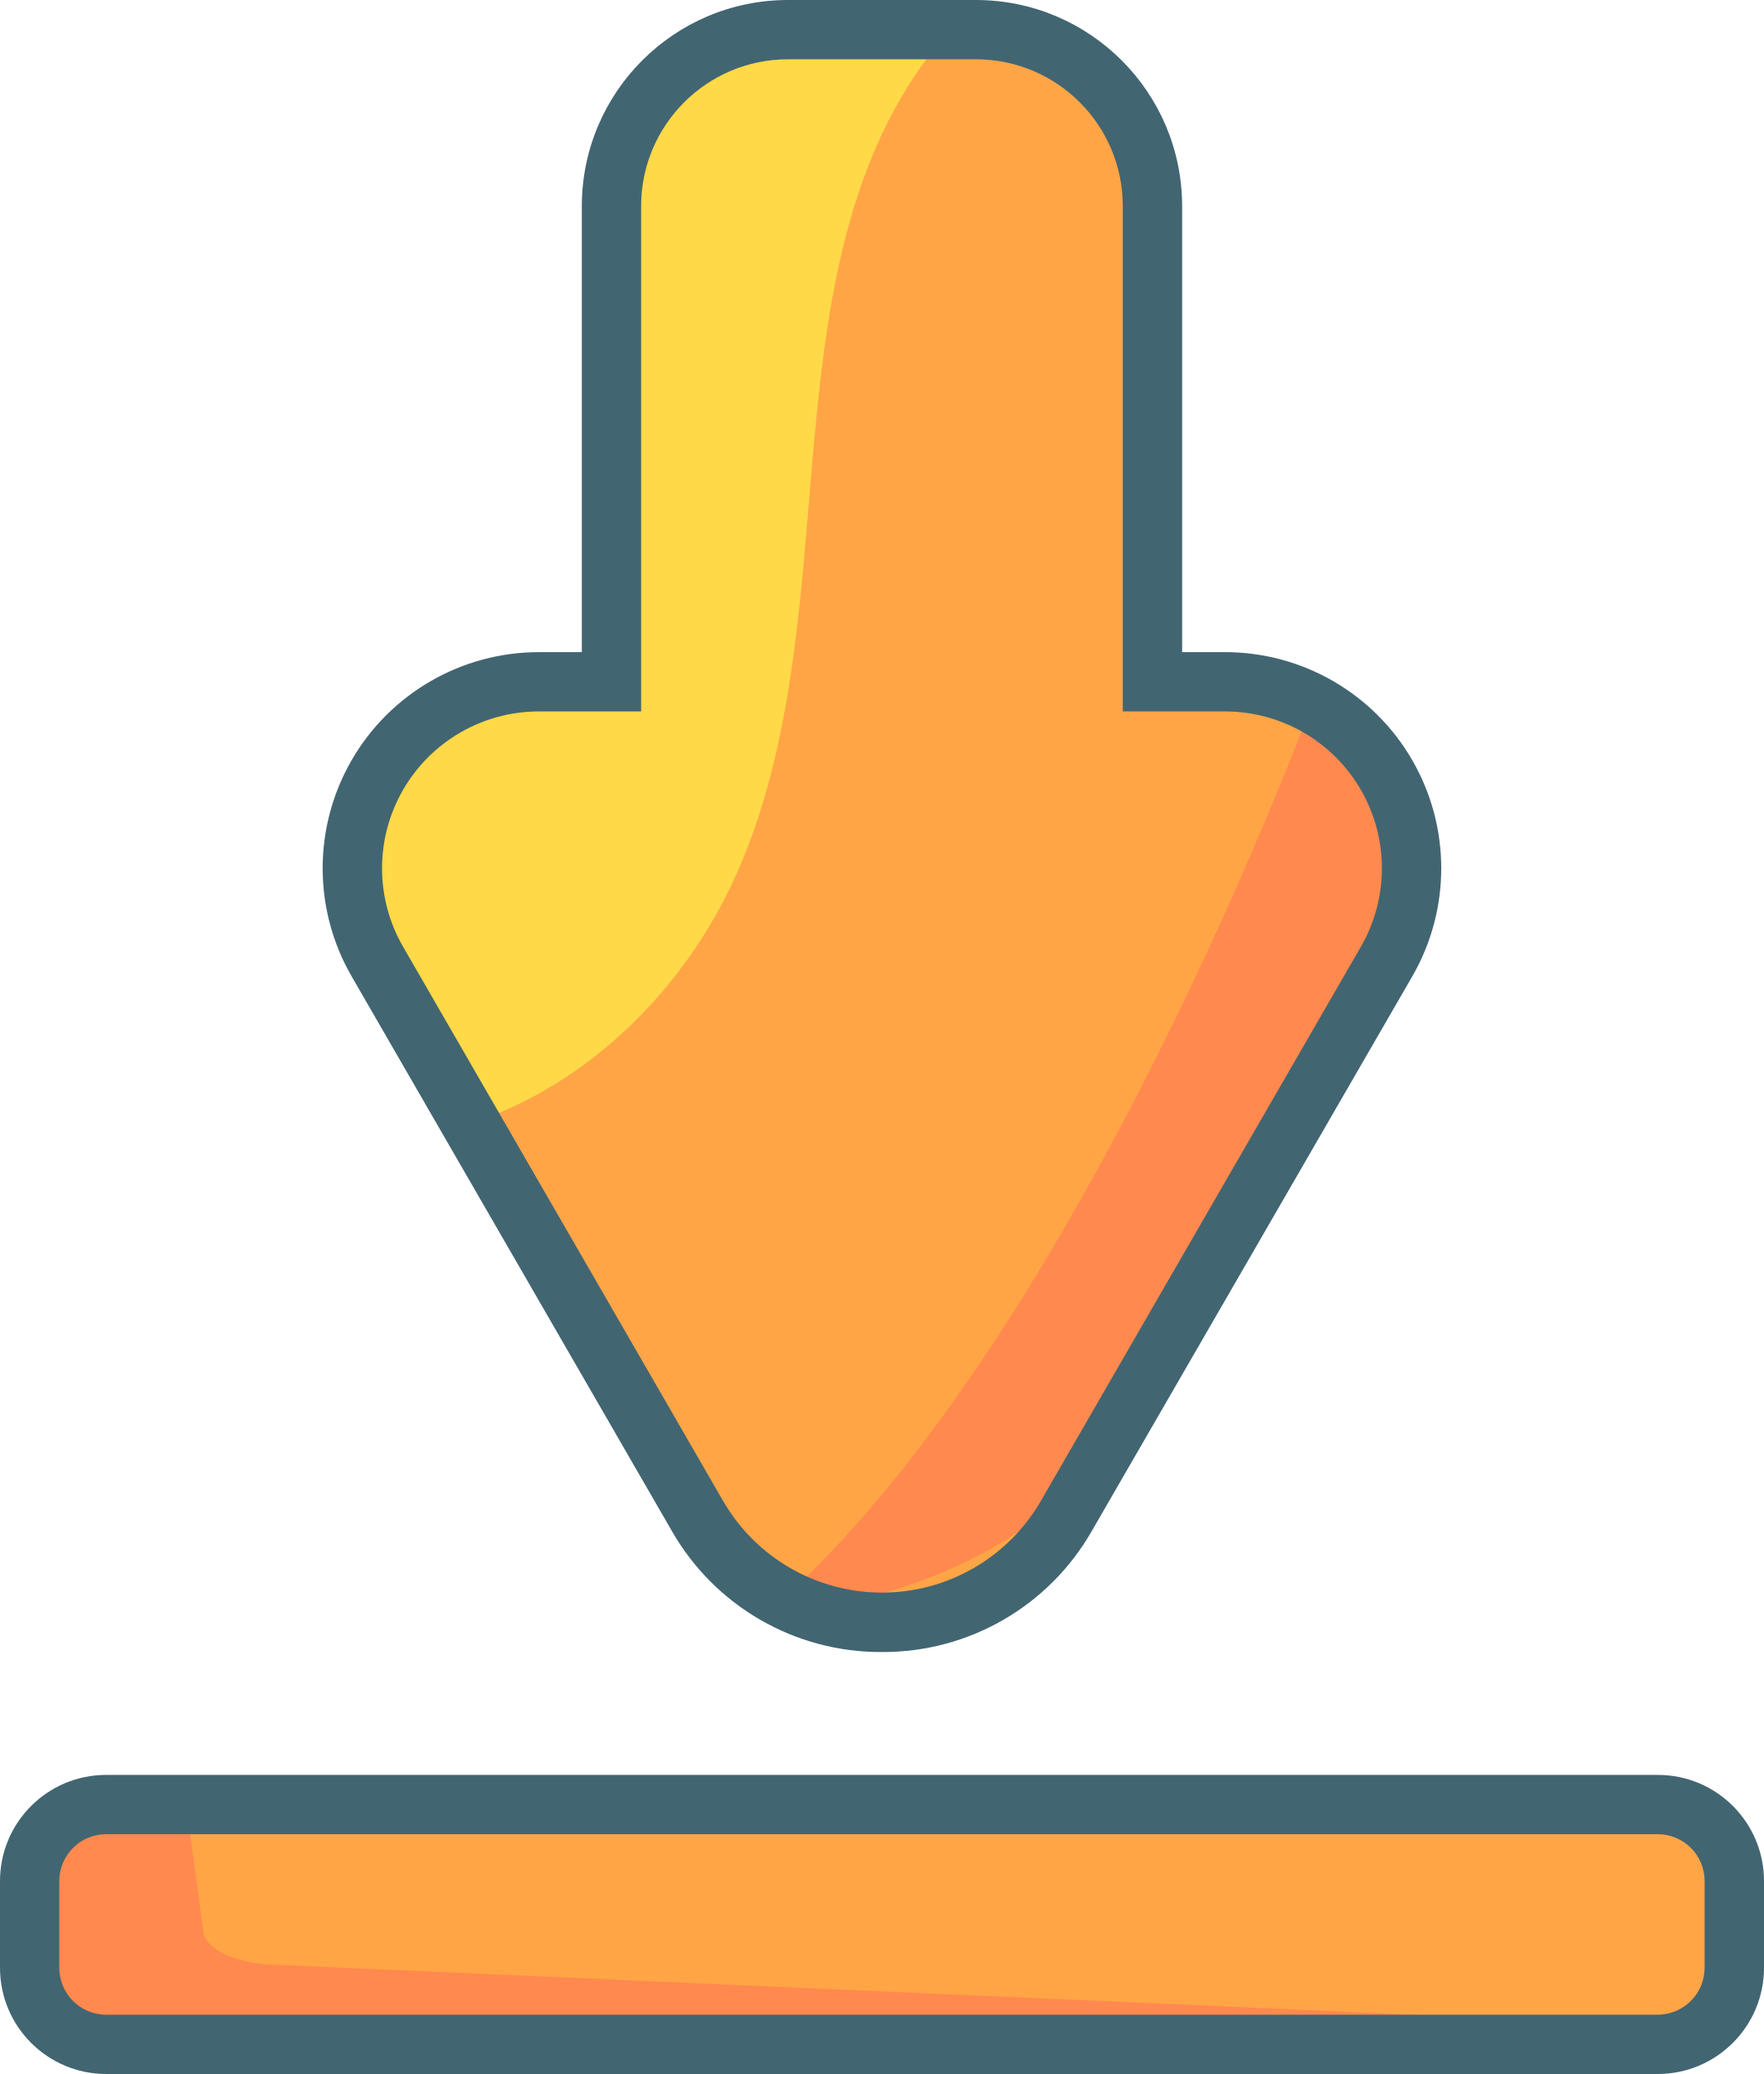
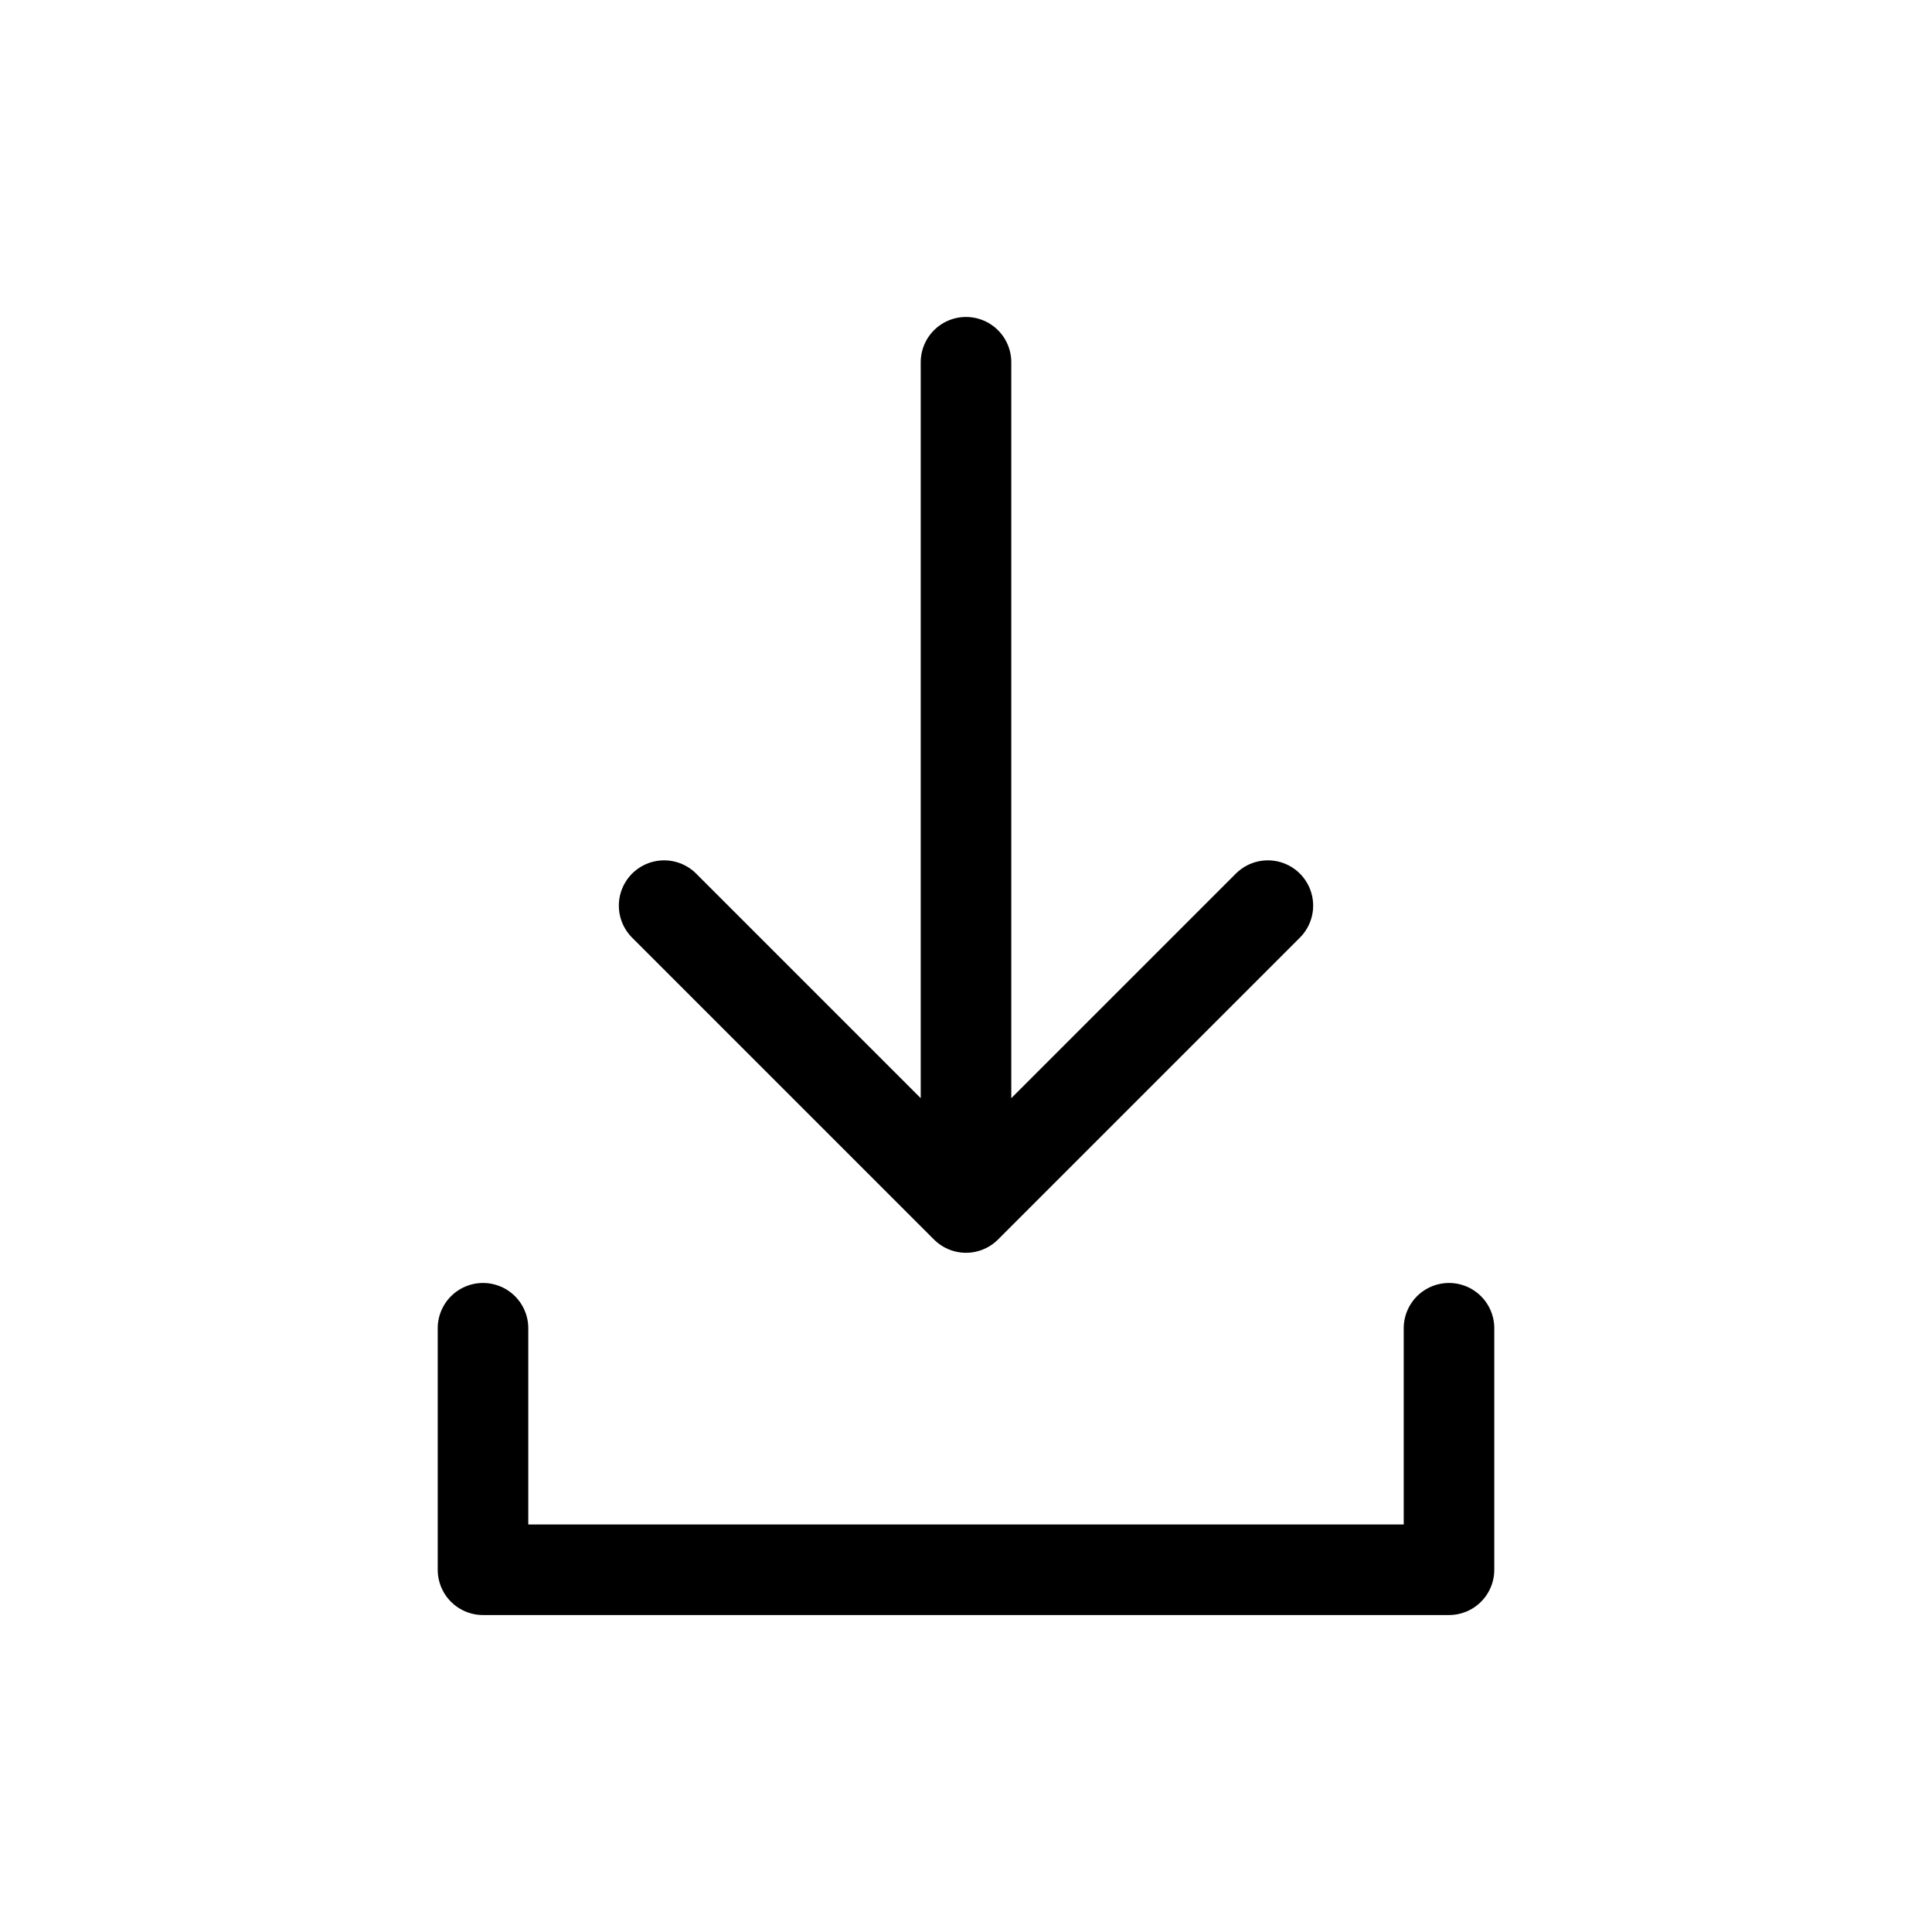
- <svg xmlns="http://www.w3.org/2000/svg" viewBox="0 0 356.99 419.8">
-   <defs>
-     <style>.svg-download-cls-1{fill:#ffa546;}.svg-download-cls-2{fill:#ff6059;opacity:0.4;}.svg-download-cls-3{fill:#426572;}.cls-4{fill:#ffd947;}</style>
-   </defs>
-   <g>
-     <g>
-       <path class="svg-download-cls-1" d="M351,380.73v17.59a15.52,15.52,0,0,1-15.47,15.48H21.46A15.52,15.52,0,0,1,6,398.32V380.73a15.51,15.51,0,0,1,15.47-15.47H335.52A15.51,15.51,0,0,1,351,380.73Z" />
-       <path class="svg-download-cls-2" d="M351,406.85c0,3.95-7,7.19-15.47,7.19H21.46C13,414,6,410.8,6,406.85V380.73a15.51,15.51,0,0,1,15.47-15.47H37.66l3.44,25.27c0,4,7,7.2,15.47,7.2l283.72,12.44,7.38-2.28Z" />
-       <path class="svg-download-cls-3" d="M335.52,419.8H21.46A21.5,21.5,0,0,1,0,398.32V380.73a21.49,21.49,0,0,1,21.46-21.47H335.52A21.49,21.49,0,0,1,357,380.73v17.59a21.52,21.52,0,0,1-21.46,21.48ZM21.46,371.26A9.48,9.48,0,0,0,12,380.73v17.59a9.48,9.48,0,0,0,9.46,9.48H335.52a9.52,9.52,0,0,0,9.46-9.48V380.73a9.48,9.48,0,0,0-9.46-9.47Z" />
-       <path class="svg-download-cls-1" d="M247.93,138H233.23V41.7A35.7,35.7,0,0,0,197.53,6H159.45a35.7,35.7,0,0,0-35.7,35.7V138H109.06C80,138,61.84,169.48,76.37,194.64l34.72,60.13,30,52c16.6,28.76,58.12,28.76,74.72,0l30-52,34.72-60.13C295.14,169.48,277,138,247.93,138Z" />
-       <path class="svg-download-cls-2" d="M280.62,188l-34.73,60.13-30,52c-11.24,19.46-66.68,32.78-52.52,18.88,60.22-59.12,104.3-182.16,104.3-182.16A37.74,37.74,0,0,1,280.62,188Z" />
-       <path class="cls-4" d="M192.3,6c-.22.23-.42.47-.63.72-38.92,45-18.36,116.49-42.85,170.71-10.14,22.45-29.18,41.51-52.15,49.48L78,194.64C63.52,169.48,81.67,138,110.72,138h14.7V41.7A35.7,35.7,0,0,1,161.12,6Z" />
-       <path class="svg-download-cls-3" d="M178.49,334.39h0a48.64,48.64,0,0,1-42.56-24.57L71.17,197.64A43.75,43.75,0,0,1,109.06,132h8.69V41.7A41.74,41.74,0,0,1,159.45,0h38.09a41.75,41.75,0,0,1,41.7,41.7V132h8.69a43.75,43.75,0,0,1,37.89,65.62L221,309.82A48.64,48.64,0,0,1,178.49,334.39ZM109.06,144a31.75,31.75,0,0,0-27.49,47.62l64.76,112.17a37.14,37.14,0,0,0,64.33,0l64.76-112.17A31.75,31.75,0,0,0,247.92,144H227.23V41.7A29.73,29.73,0,0,0,197.53,12H159.45a29.73,29.73,0,0,0-29.7,29.7V144Z" />
-     </g>
-   </g>
+ <svg xmlns="http://www.w3.org/2000/svg" viewBox="0 0 64 64" fill="none" stroke="currentColor" stroke-width="3" stroke-linecap="round" stroke-linejoin="round">
+   <path d="M32 12v28m-10-10 10 10 10-10M16 44v8h32v-8" />
</svg>
